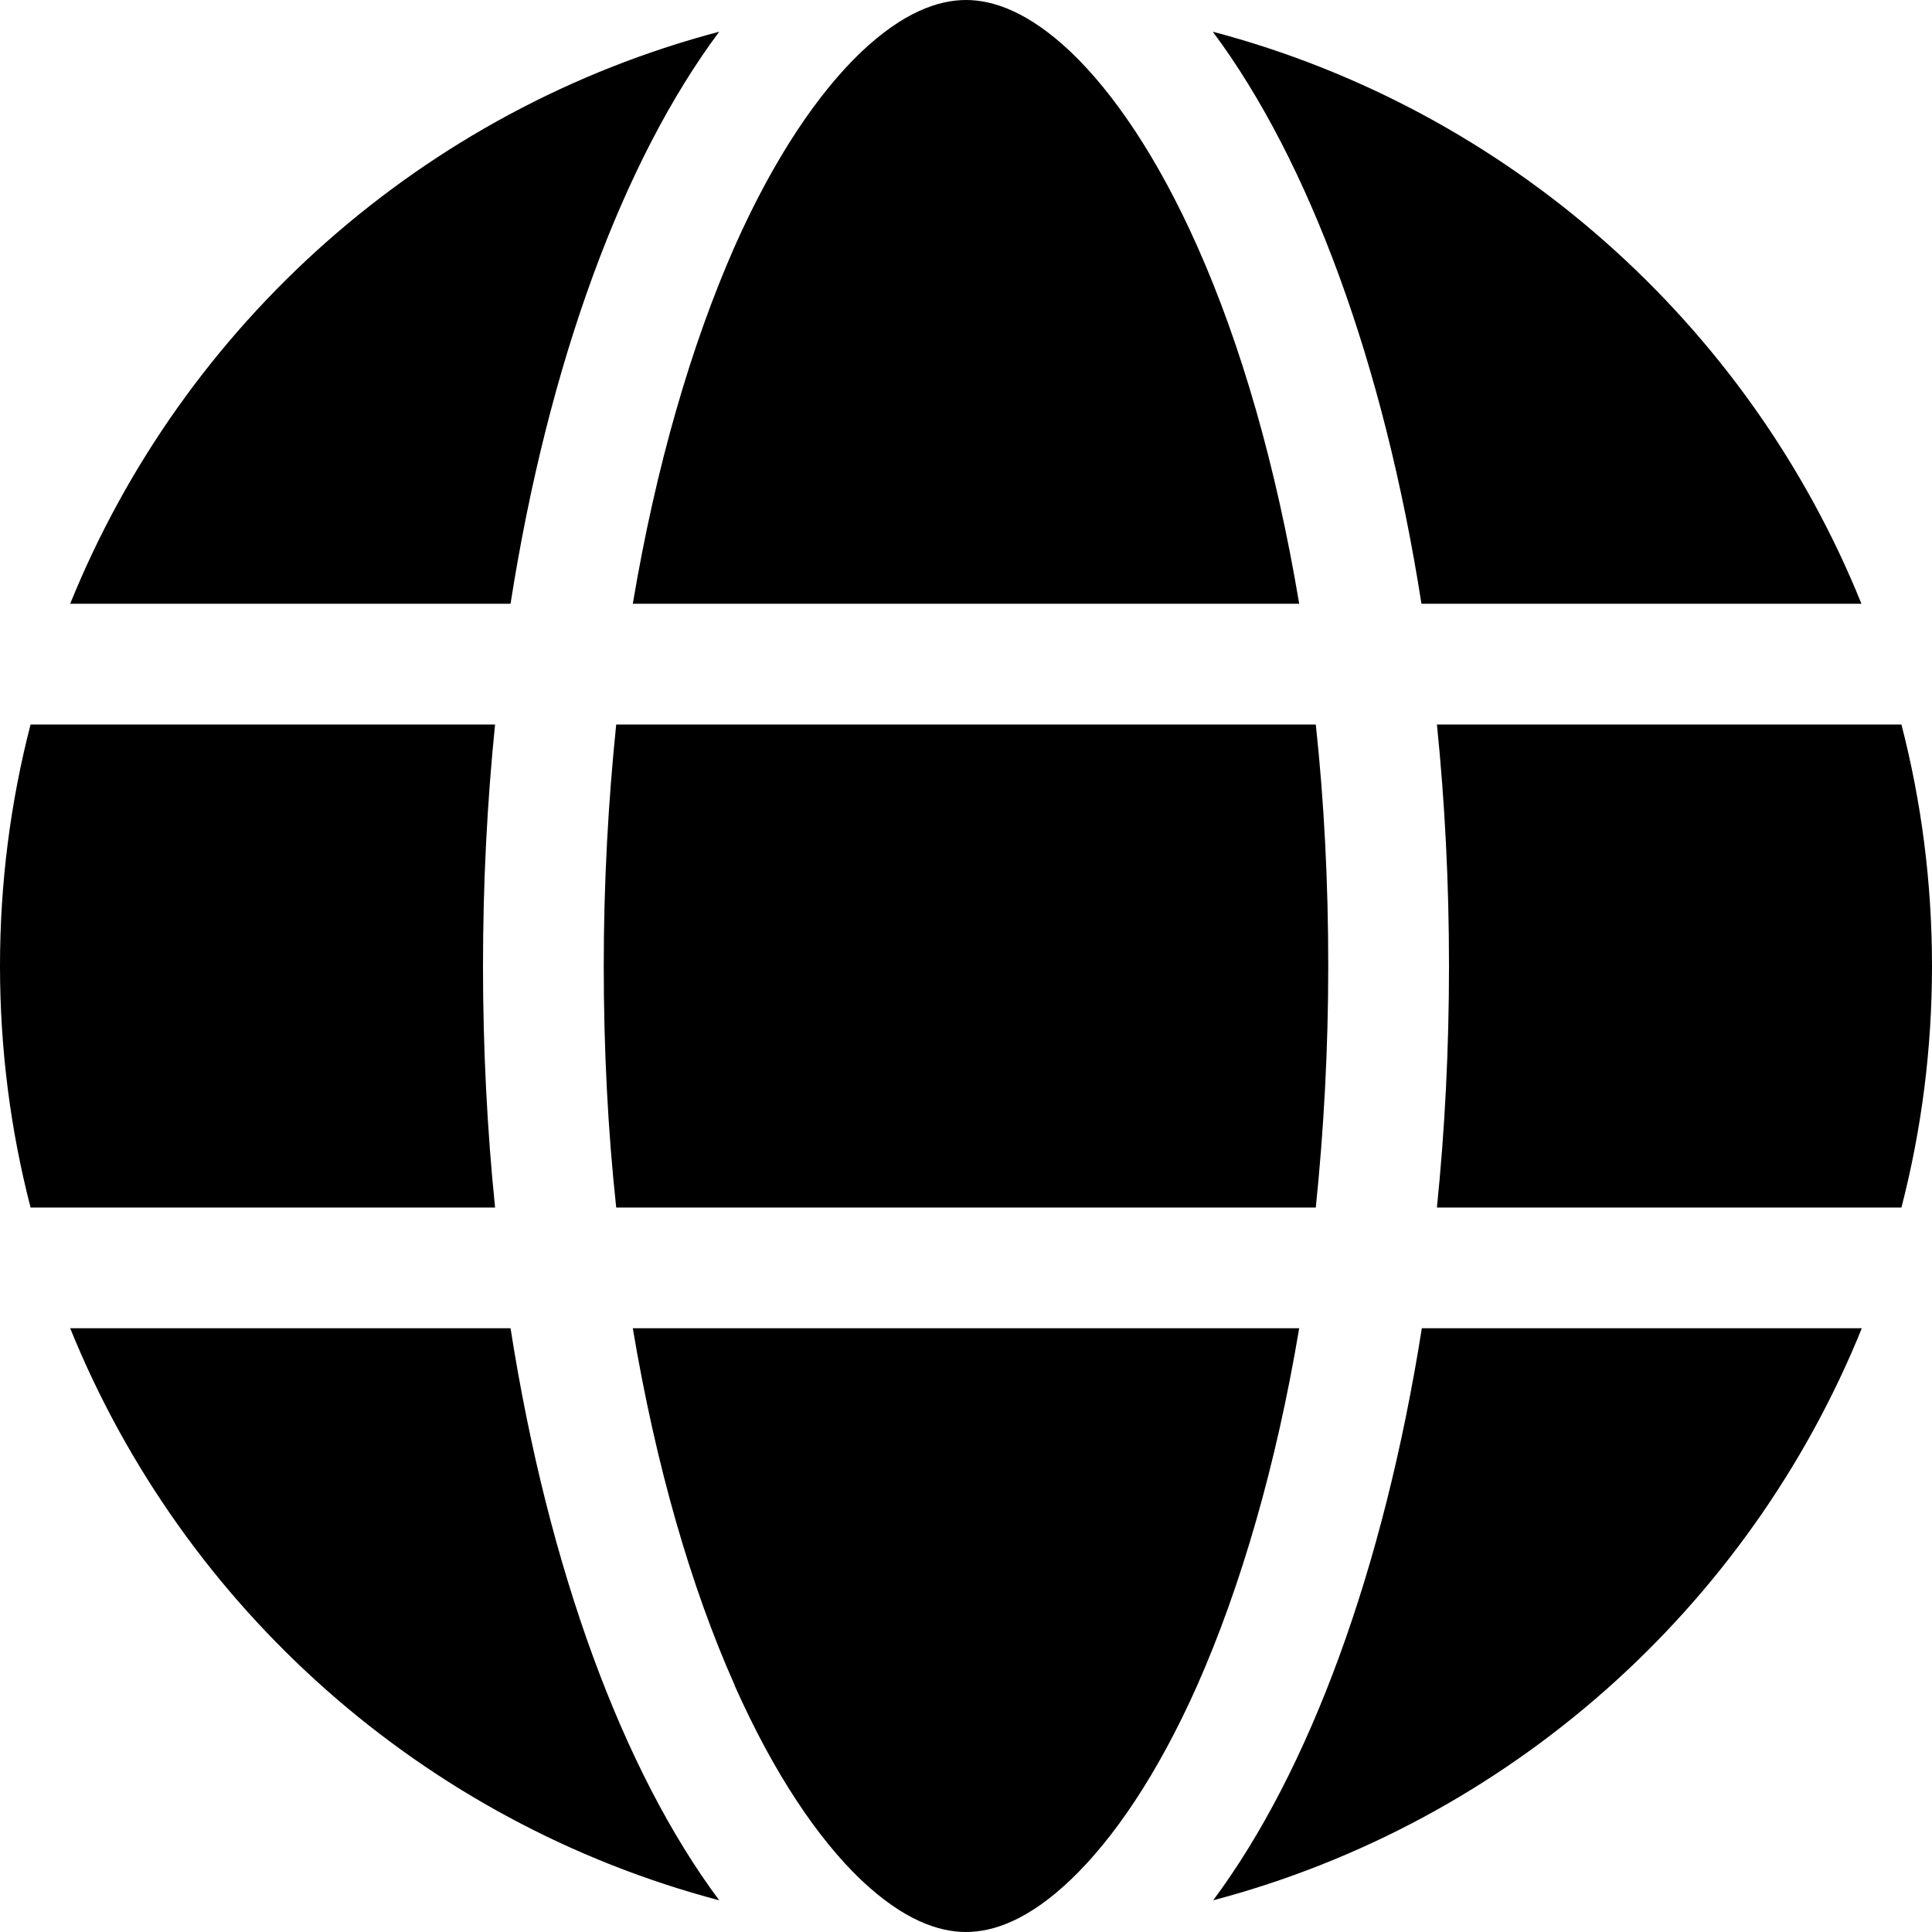
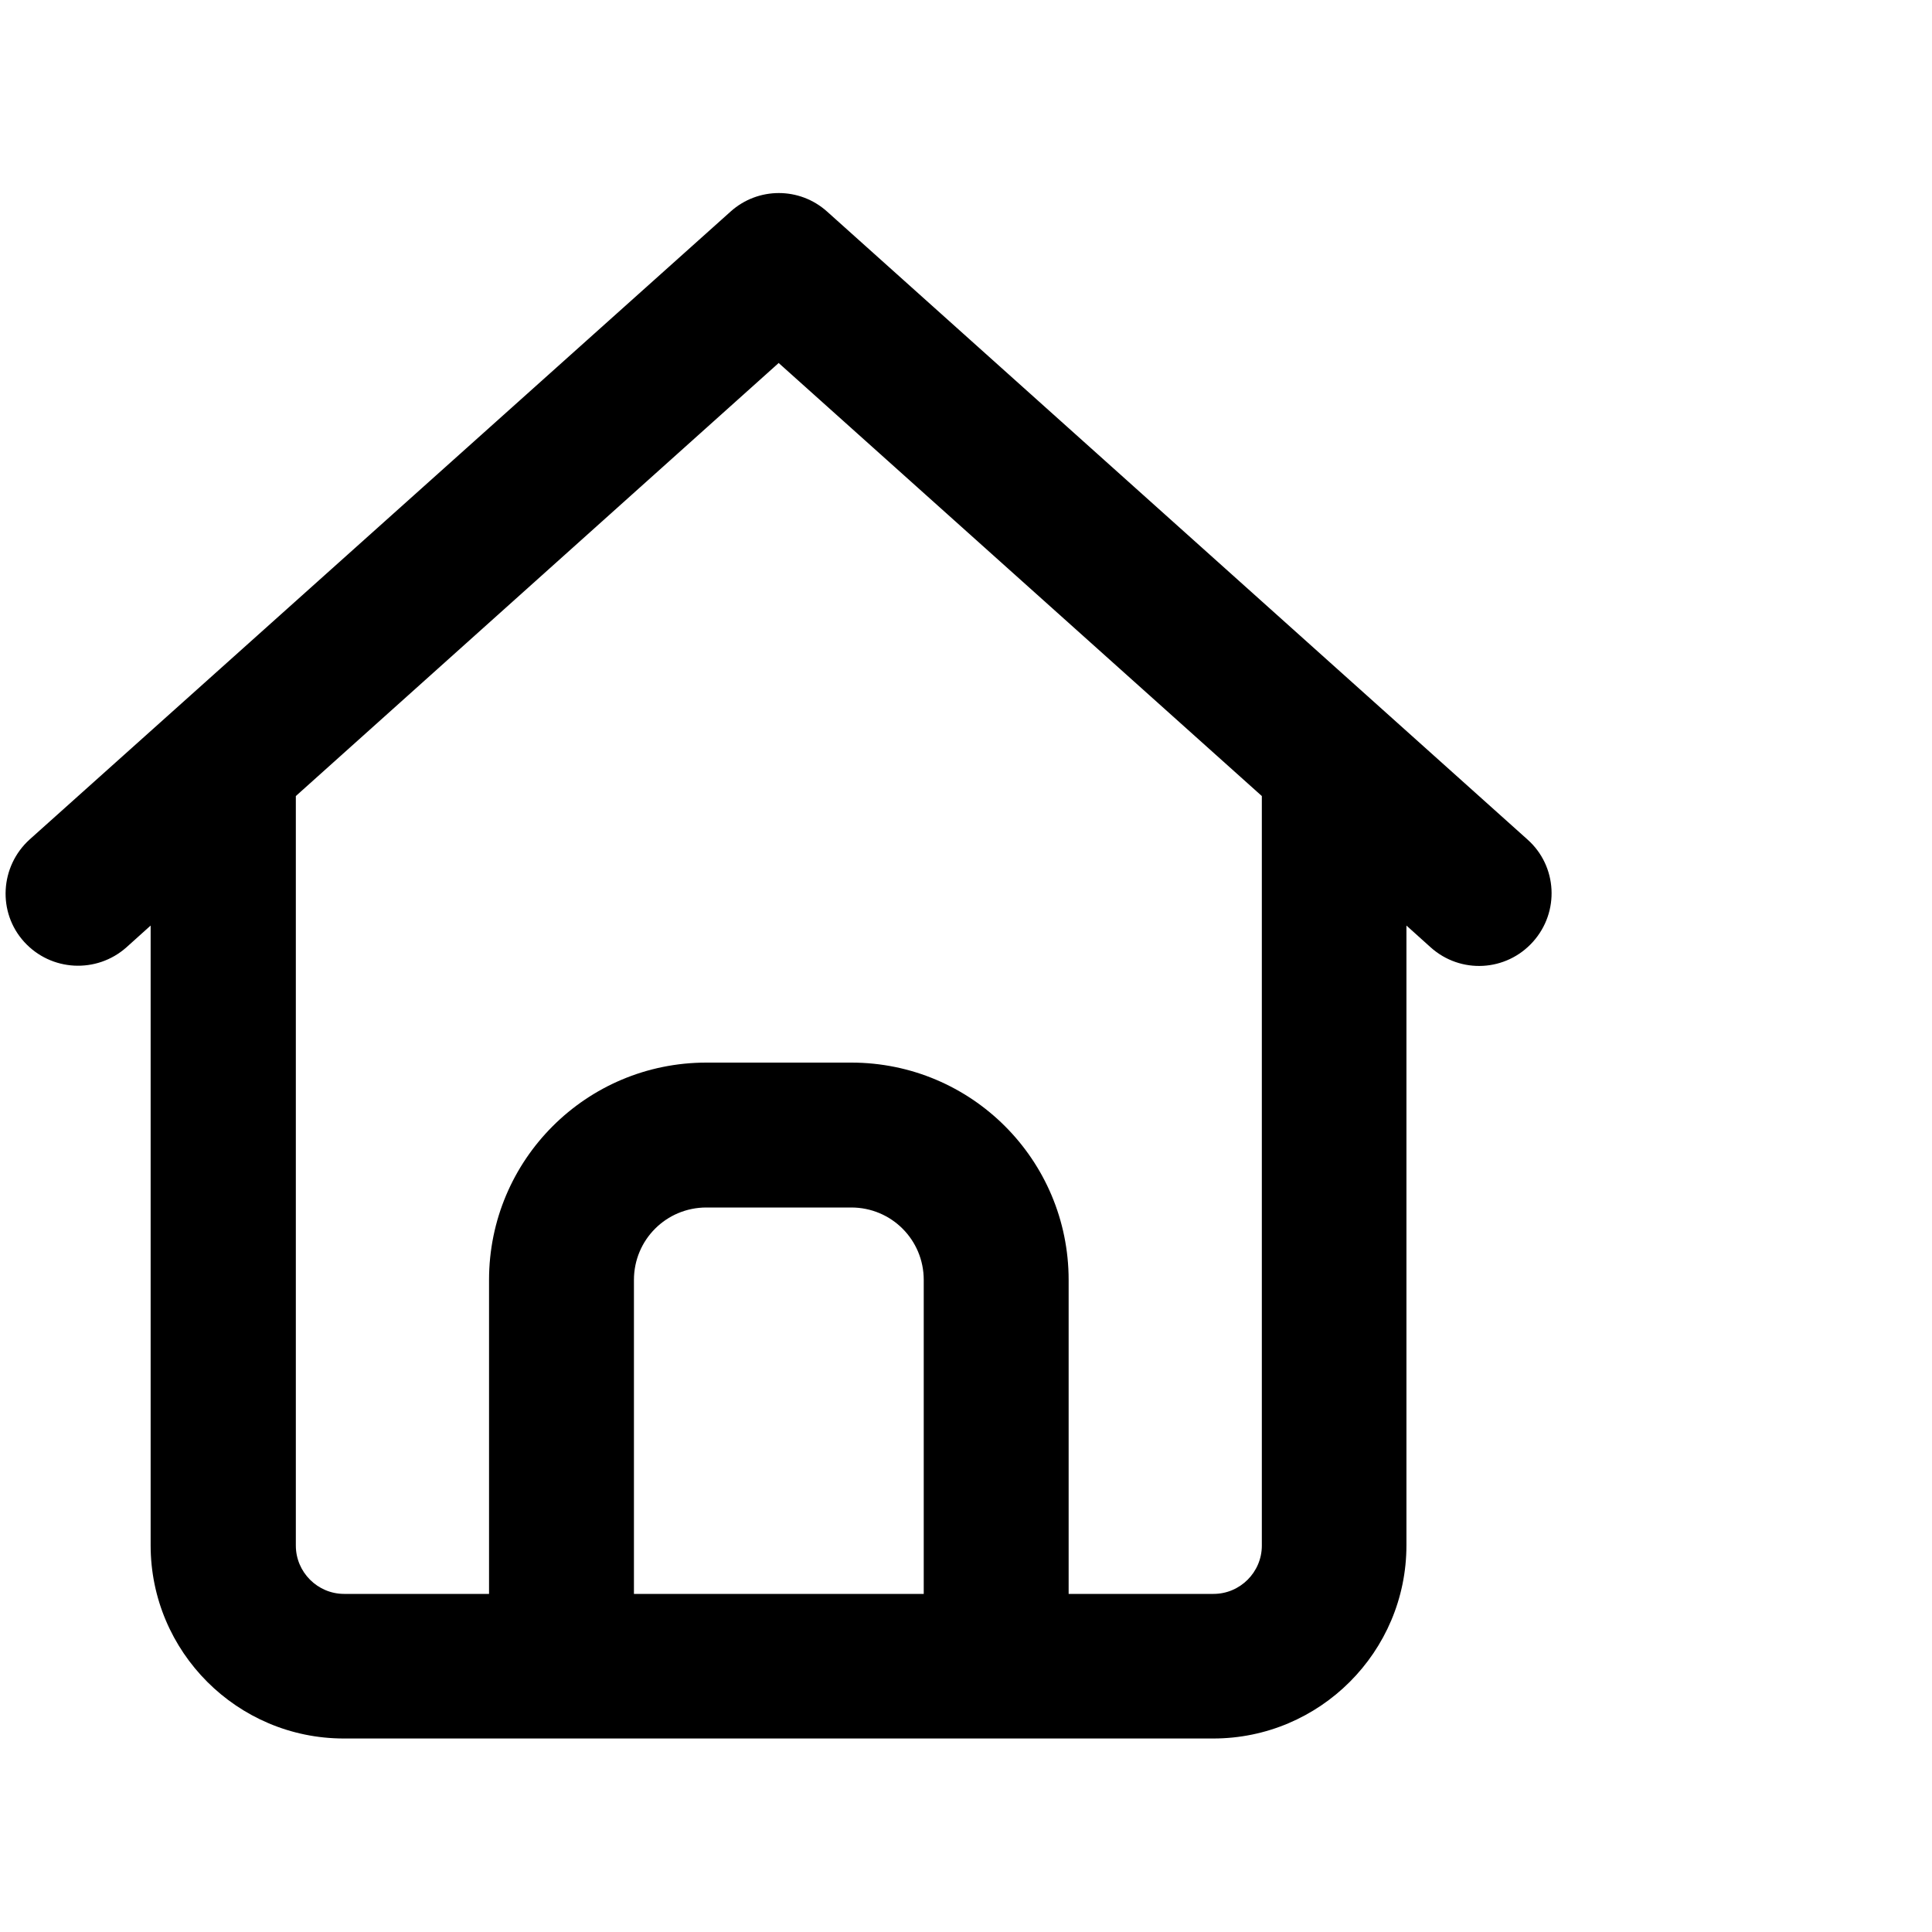
- <svg xmlns="http://www.w3.org/2000/svg" viewBox="0 0 512 512">
-   <path d="M352 256c0 22.2-1.2 43.6-3.3 64H163.3c-2.2-20.4-3.3-41.8-3.3-64s1.2-43.6 3.3-64H348.7c2.2 20.4 3.3 41.8 3.3 64zm28.8-64H503.9c5.3 20.5 8.1 41.9 8.1 64s-2.8 43.5-8.1 64H380.8c2.1-20.6 3.2-42 3.2-64s-1.1-43.4-3.2-64zm112.6-32H376.7c-10-63.9-29.8-117.4-55.3-151.6c78.3 20.7 142 77.5 171.9 151.6zm-149.1 0H167.7c6.1-36.4 15.5-68.6 27-94.7c10.5-23.6 22.2-40.7 33.5-51.5C239.4 3.2 248.7 0 256 0s16.6 3.2 27.8 13.8c11.3 10.8 23 27.9 33.5 51.5c11.6 26 20.9 58.2 27 94.7zm-209 0H18.6C48.6 85.9 112.2 29.1 190.6 8.4C165.1 42.6 145.3 96.1 135.3 160zM8.1 192H131.2c-2.1 20.6-3.2 42-3.2 64s1.1 43.4 3.2 64H8.1C2.8 299.5 0 278.1 0 256s2.8-43.5 8.1-64zM194.7 446.6c-11.6-26-20.9-58.2-27-94.6H344.3c-6.1 36.4-15.5 68.6-27 94.6c-10.5 23.6-22.2 40.7-33.5 51.5C272.6 508.8 263.3 512 256 512s-16.6-3.2-27.8-13.8c-11.3-10.8-23-27.9-33.5-51.5zM135.3 352c10 63.9 29.8 117.4 55.3 151.6C112.2 482.9 48.6 426.1 18.6 352H135.3zm358.1 0c-30 74.1-93.6 130.9-171.9 151.6c25.5-34.2 45.2-87.7 55.3-151.6H493.4z" />
+ <svg xmlns="http://www.w3.org/2000/svg" viewBox="62 0 640 640">
+   <path d="M304 70.1C313.1 61.9 326.9 61.9 336 70.1L568 278.1C577.9 286.9 578.7 302.1 569.8 312C560.9 321.9 545.8 322.7 535.9 313.8L527.9 306.6L527.9 511.9C527.9 547.2 499.2 575.9 463.9 575.9L175.9 575.9C140.6 575.9 111.9 547.2 111.9 511.9L111.9 306.6L103.9 313.8C94 322.6 78.9 321.8 70 312C61.1 302.2 62 287 71.8 278.1L304 70.1zM320 120.2L160 263.7L160 512C160 520.8 167.2 528 176 528L224 528L224 424C224 384.2 256.2 352 296 352L344 352C383.8 352 416 384.2 416 424L416 528L464 528C472.8 528 480 520.8 480 512L480 263.7L320 120.3zM272 528L368 528L368 424C368 410.7 357.3 400 344 400L296 400C282.7 400 272 410.7 272 424L272 528z" />
</svg>
